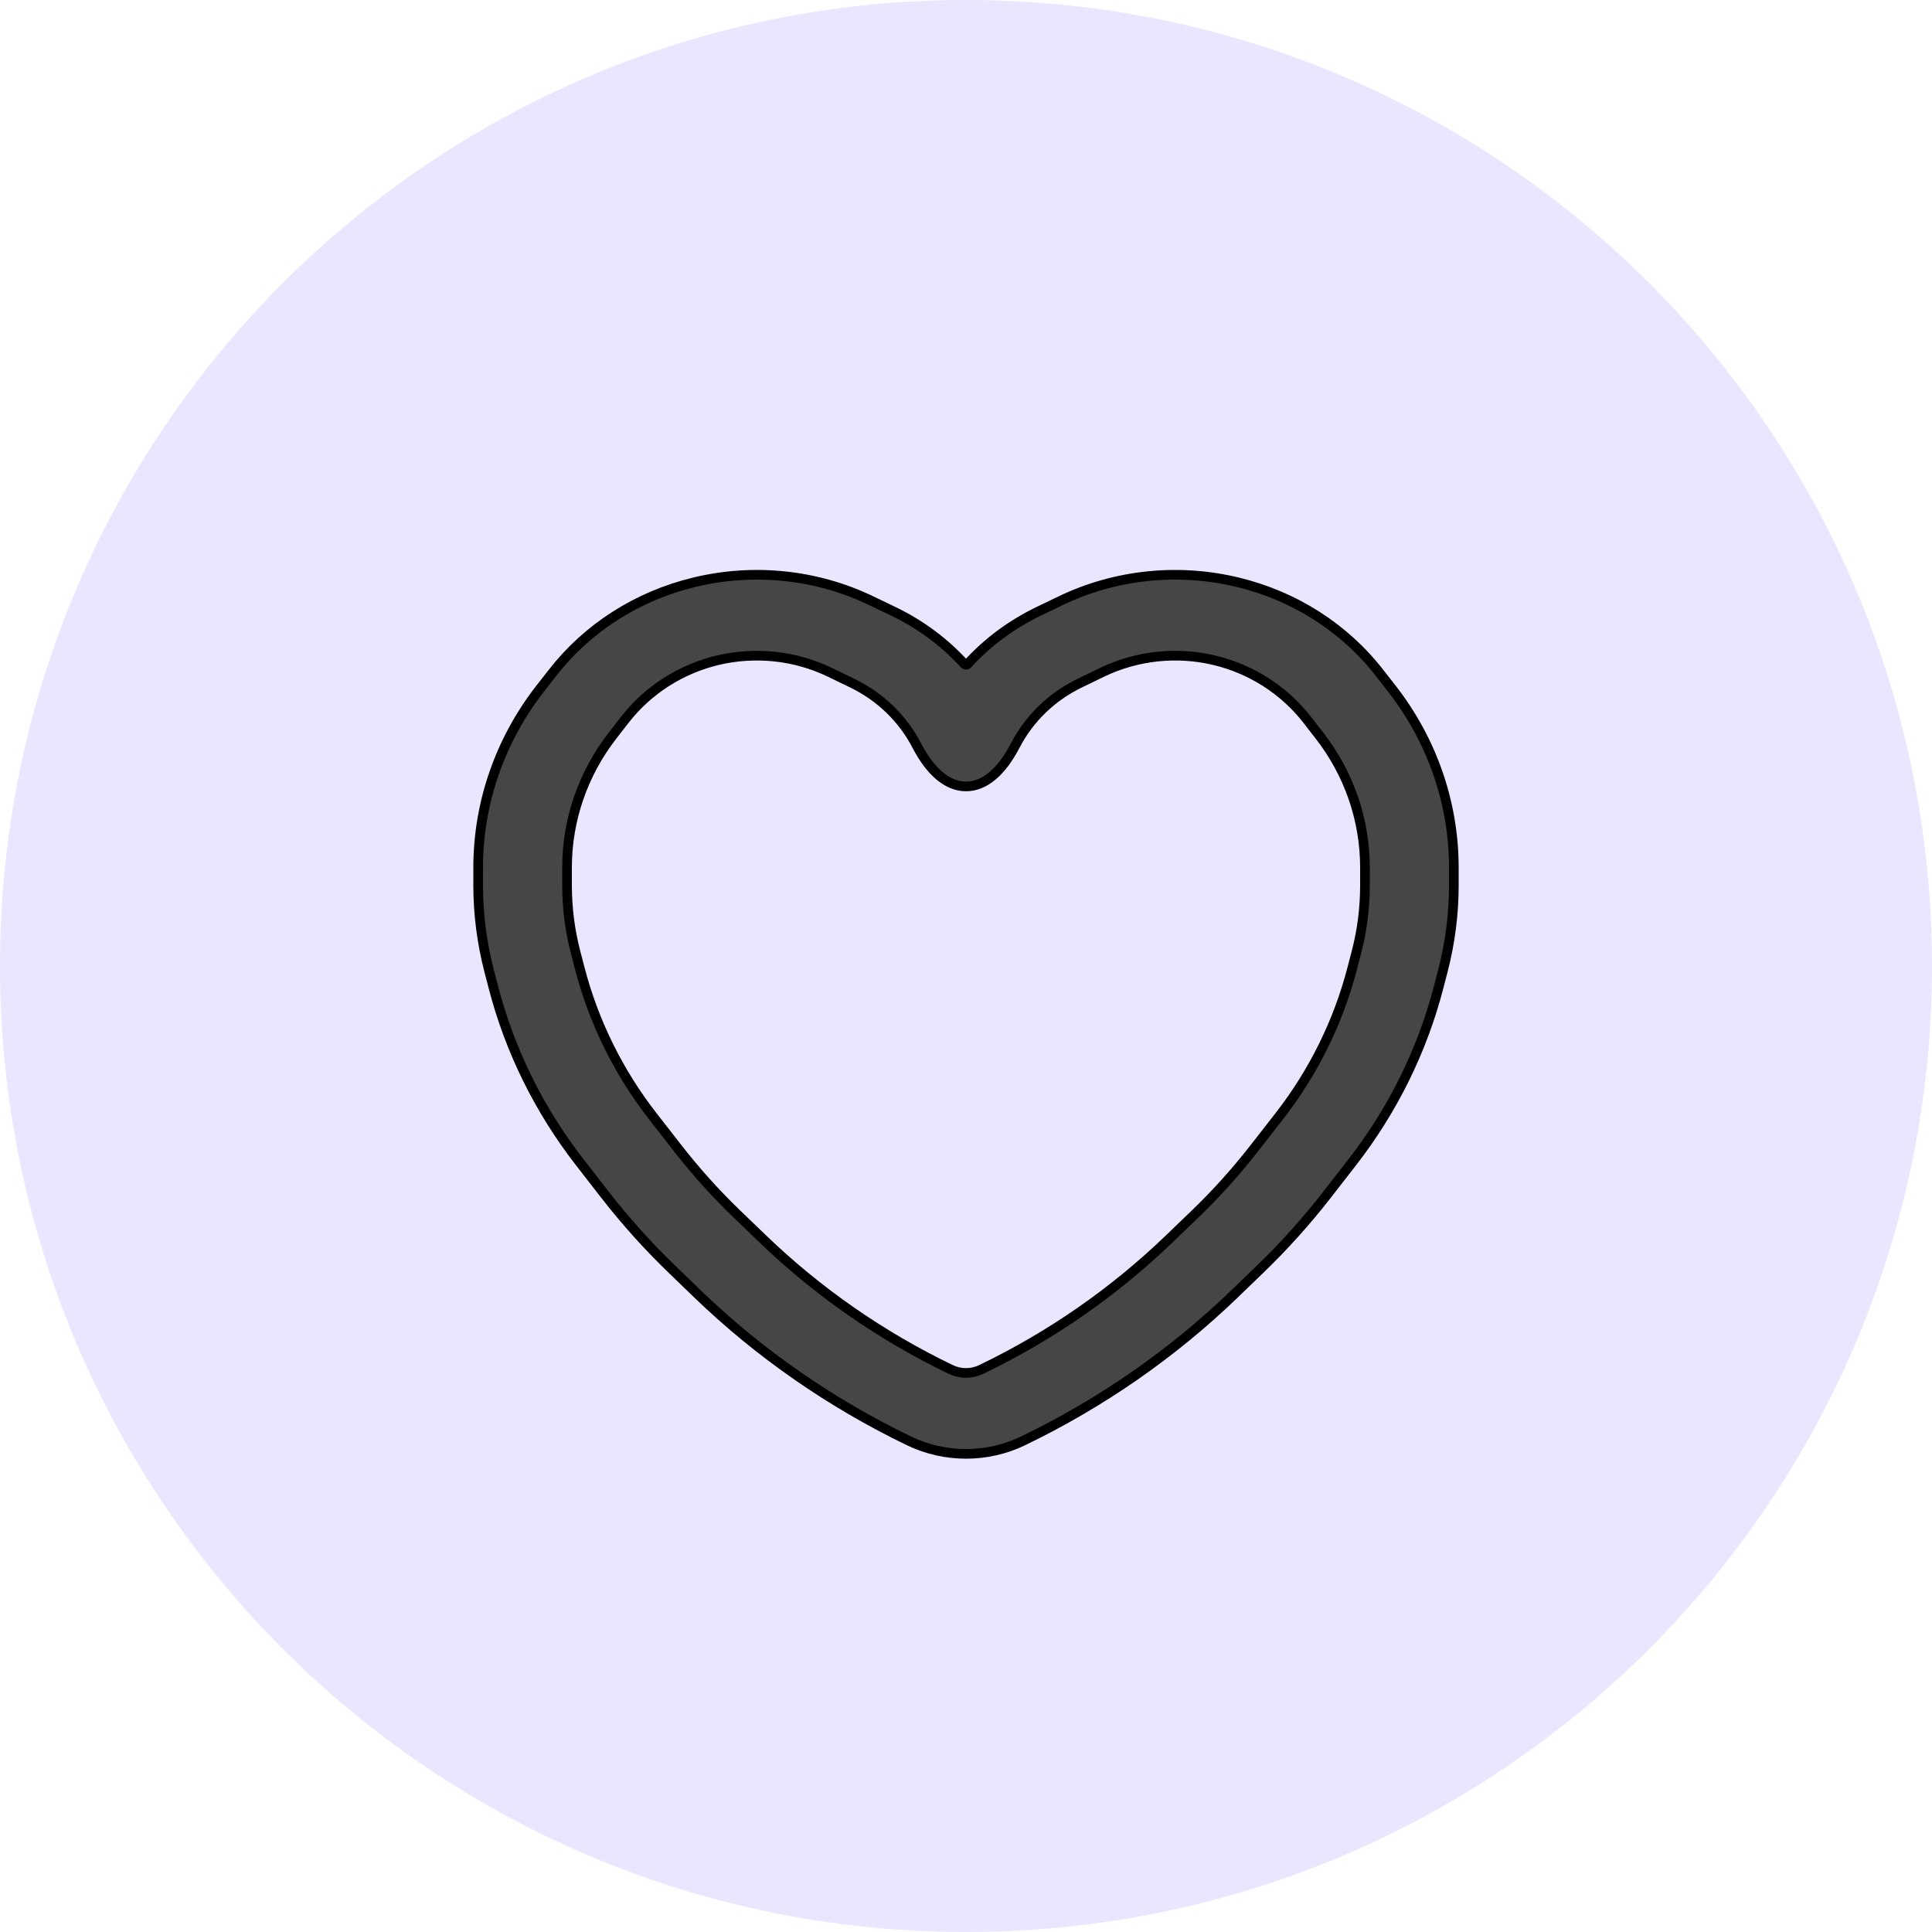
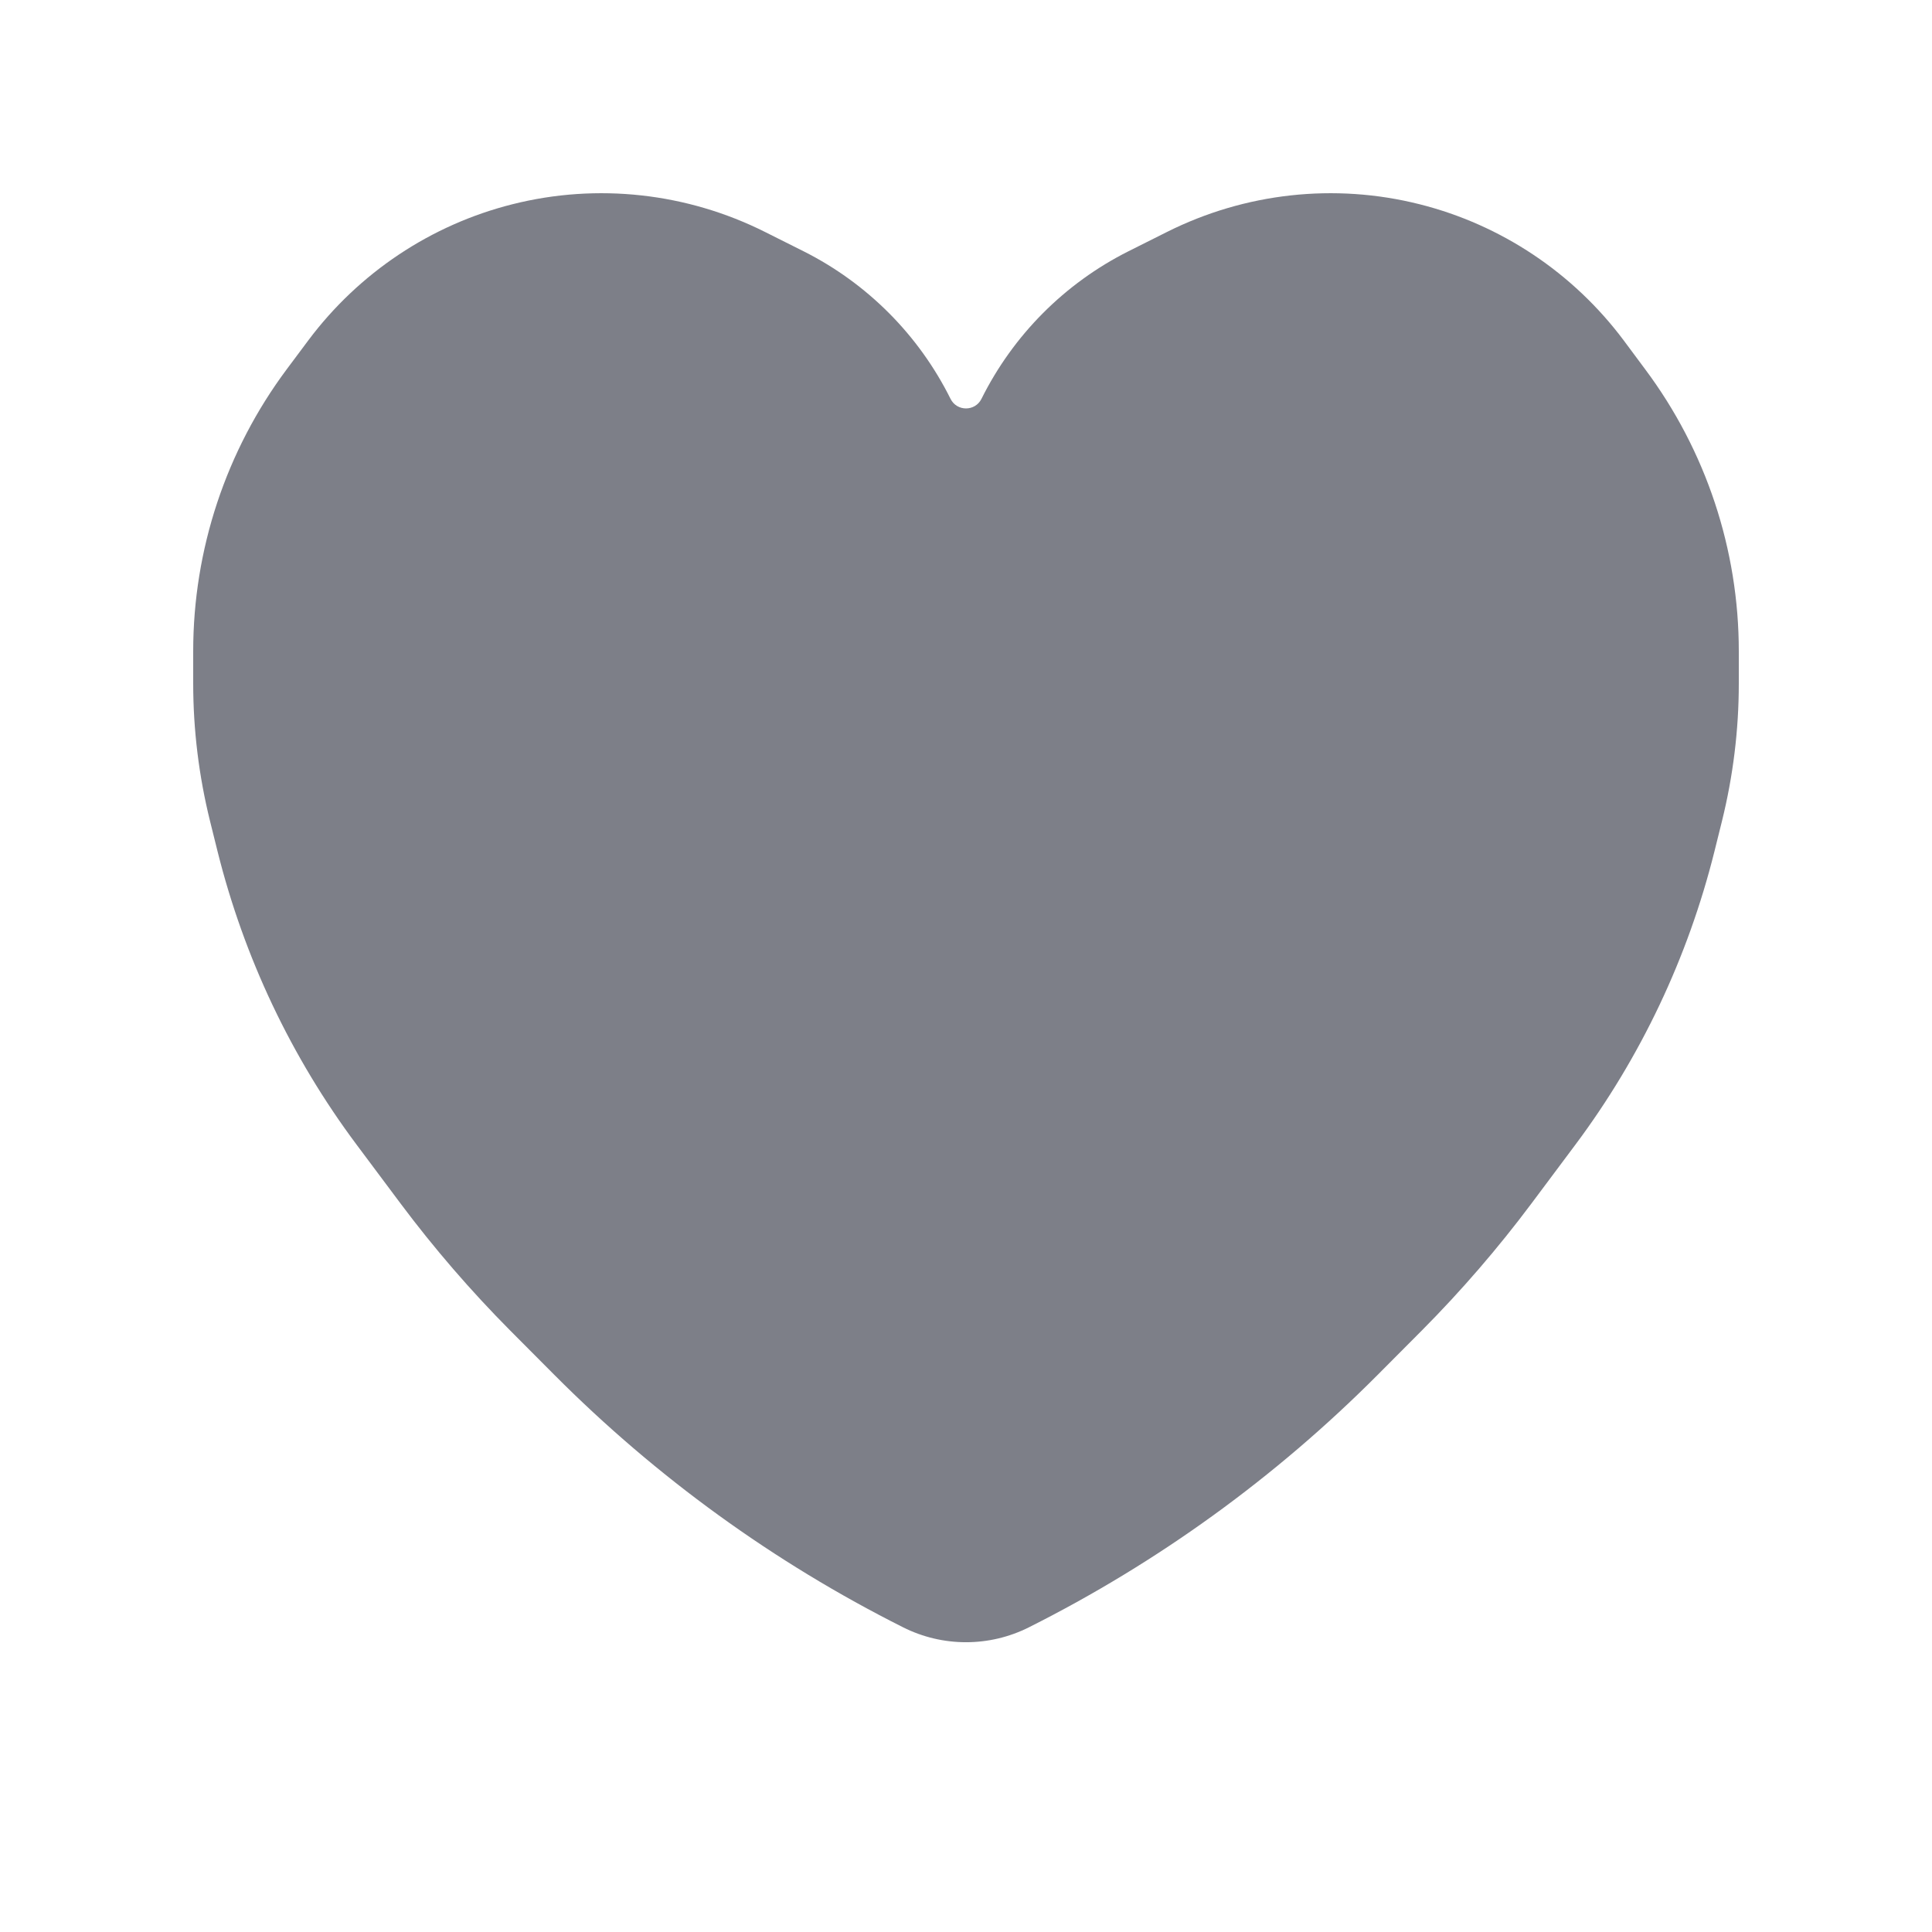
- <svg xmlns="http://www.w3.org/2000/svg" width="20" height="20" viewBox="0 0 20 20" fill="none">
-   <circle cx="10" cy="10" r="10" fill="#EAE6FF" />
-   <path d="M9.022 6.22C8.457 5.947 7.806 5.878 7.189 6.027C6.596 6.169 6.078 6.503 5.719 6.966L5.59 7.131C5.173 7.667 4.95 8.316 4.95 8.98V9.165C4.95 9.462 4.988 9.757 5.062 10.045L5.107 10.218C5.277 10.874 5.582 11.493 6.005 12.036L6.266 12.372C6.477 12.643 6.708 12.9 6.958 13.141L7.222 13.396C7.861 14.012 8.6 14.525 9.41 14.916C9.781 15.095 10.22 15.095 10.59 14.916C11.4 14.525 12.139 14.012 12.778 13.396L13.042 13.141C13.292 12.9 13.523 12.643 13.734 12.372L13.995 12.036C14.418 11.493 14.723 10.874 14.893 10.218L14.938 10.045C15.012 9.757 15.05 9.462 15.05 9.165V8.98C15.05 8.316 14.827 7.667 14.41 7.131L14.281 6.966C13.922 6.503 13.404 6.169 12.811 6.027C12.194 5.878 11.543 5.947 10.977 6.22L10.749 6.33C10.467 6.466 10.219 6.652 10.016 6.875C10.008 6.884 9.992 6.884 9.984 6.875C9.781 6.652 9.533 6.466 9.251 6.33L9.022 6.22ZM7.424 6.836C7.815 6.742 8.229 6.785 8.592 6.96L8.821 7.071C9.107 7.209 9.345 7.435 9.492 7.721C9.631 7.987 9.807 8.141 9.999 8.141C10.192 8.142 10.368 7.989 10.508 7.721C10.655 7.435 10.893 7.209 11.179 7.071L11.408 6.96C11.771 6.785 12.185 6.742 12.575 6.836C12.952 6.927 13.291 7.142 13.531 7.45L13.659 7.615C13.964 8.007 14.13 8.486 14.13 8.98V9.165C14.13 9.397 14.101 9.628 14.043 9.852L13.998 10.025C13.854 10.579 13.598 11.098 13.245 11.552L12.984 11.887C12.797 12.127 12.593 12.354 12.374 12.565L12.109 12.82C11.538 13.371 10.88 13.829 10.159 14.176C10.058 14.225 9.942 14.225 9.841 14.176C9.12 13.829 8.462 13.371 7.891 12.82L7.626 12.565C7.407 12.354 7.203 12.127 7.016 11.887L6.755 11.552C6.402 11.098 6.146 10.579 6.002 10.025L5.957 9.852C5.899 9.628 5.87 9.397 5.87 9.165V8.98C5.87 8.486 6.036 8.007 6.341 7.615L6.469 7.45C6.709 7.142 7.048 6.927 7.424 6.836Z" fill="#464646" stroke="black" stroke-width="0.1" />
+ <svg xmlns="http://www.w3.org/2000/svg" width="20px" height="20px" viewBox="0 0 20 20" version="1.1">
+   <g id="页面-1" stroke="none" stroke-width="1" fill="none" fill-rule="evenodd">
+     <g id="编组" transform="translate(2, 2)" fill="#7D7F88" fill-rule="nonzero">
+       <path d="M5.921,0.402 L6.32,0.602 C6.978,0.933 7.511,1.468 7.84,2.129 C7.906,2.261 8.094,2.261 8.16,2.129 C8.489,1.468 9.022,0.933 9.68,0.602 L10.079,0.402 C10.888,-0.004 11.816,-0.107 12.694,0.114 C13.539,0.326 14.285,0.824 14.808,1.523 L15.031,1.823 C15.66,2.665 16,3.689 16,4.741 L16,5.076 C16,5.556 15.941,6.034 15.826,6.499 L15.748,6.813 C15.474,7.911 14.985,8.944 14.309,9.849 L13.854,10.458 C13.507,10.922 13.128,11.361 12.72,11.772 L12.259,12.235 C11.204,13.294 9.987,14.175 8.653,14.845 C8.242,15.052 7.758,15.052 7.347,14.845 C6.013,14.175 4.796,13.294 3.741,12.235 L3.28,11.772 C2.872,11.361 2.493,10.922 2.146,10.458 L1.691,9.849 C1.015,8.944 0.526,7.911 0.252,6.813 L0.174,6.499 C0.059,6.034 0,5.556 0,5.076 L0,4.741 C0,3.689 0.34,2.665 0.968,1.823 L1.192,1.523 C1.715,0.824 2.461,0.326 3.306,0.114 C4.184,-0.107 5.112,-0.004 5.921,0.402 Z" id="路径" />
+     </g>
+   </g>
</svg>
